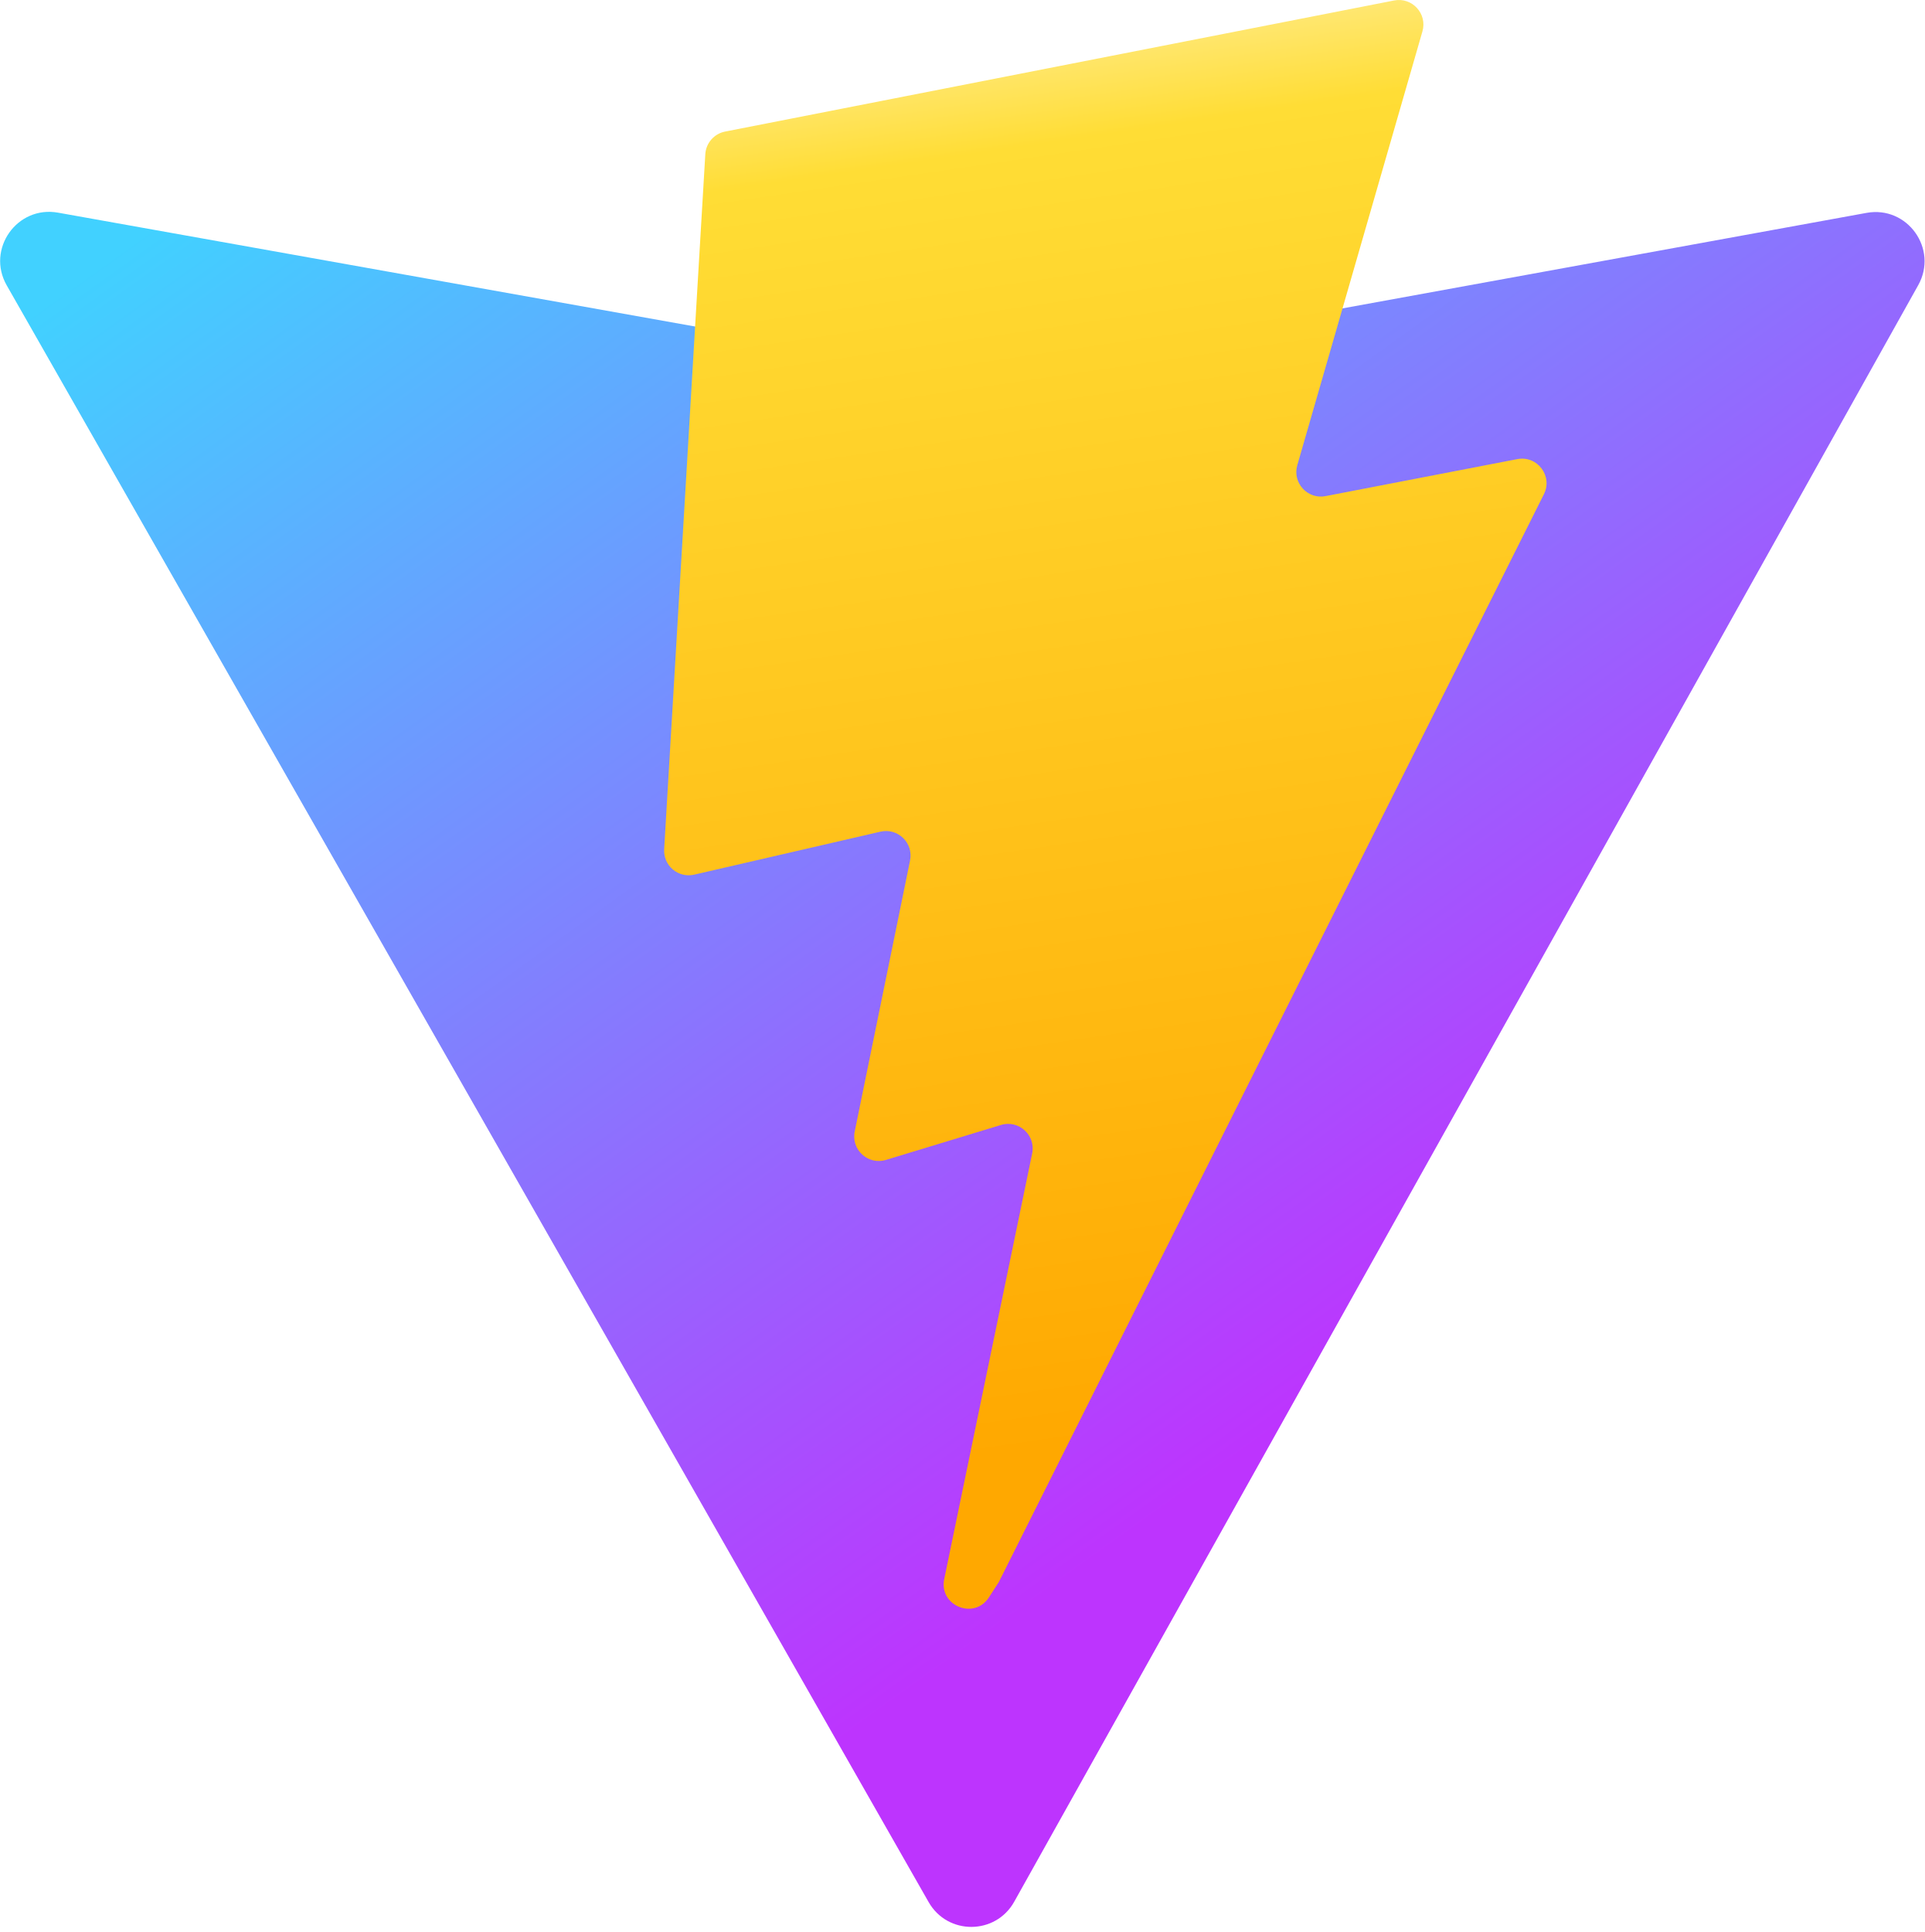
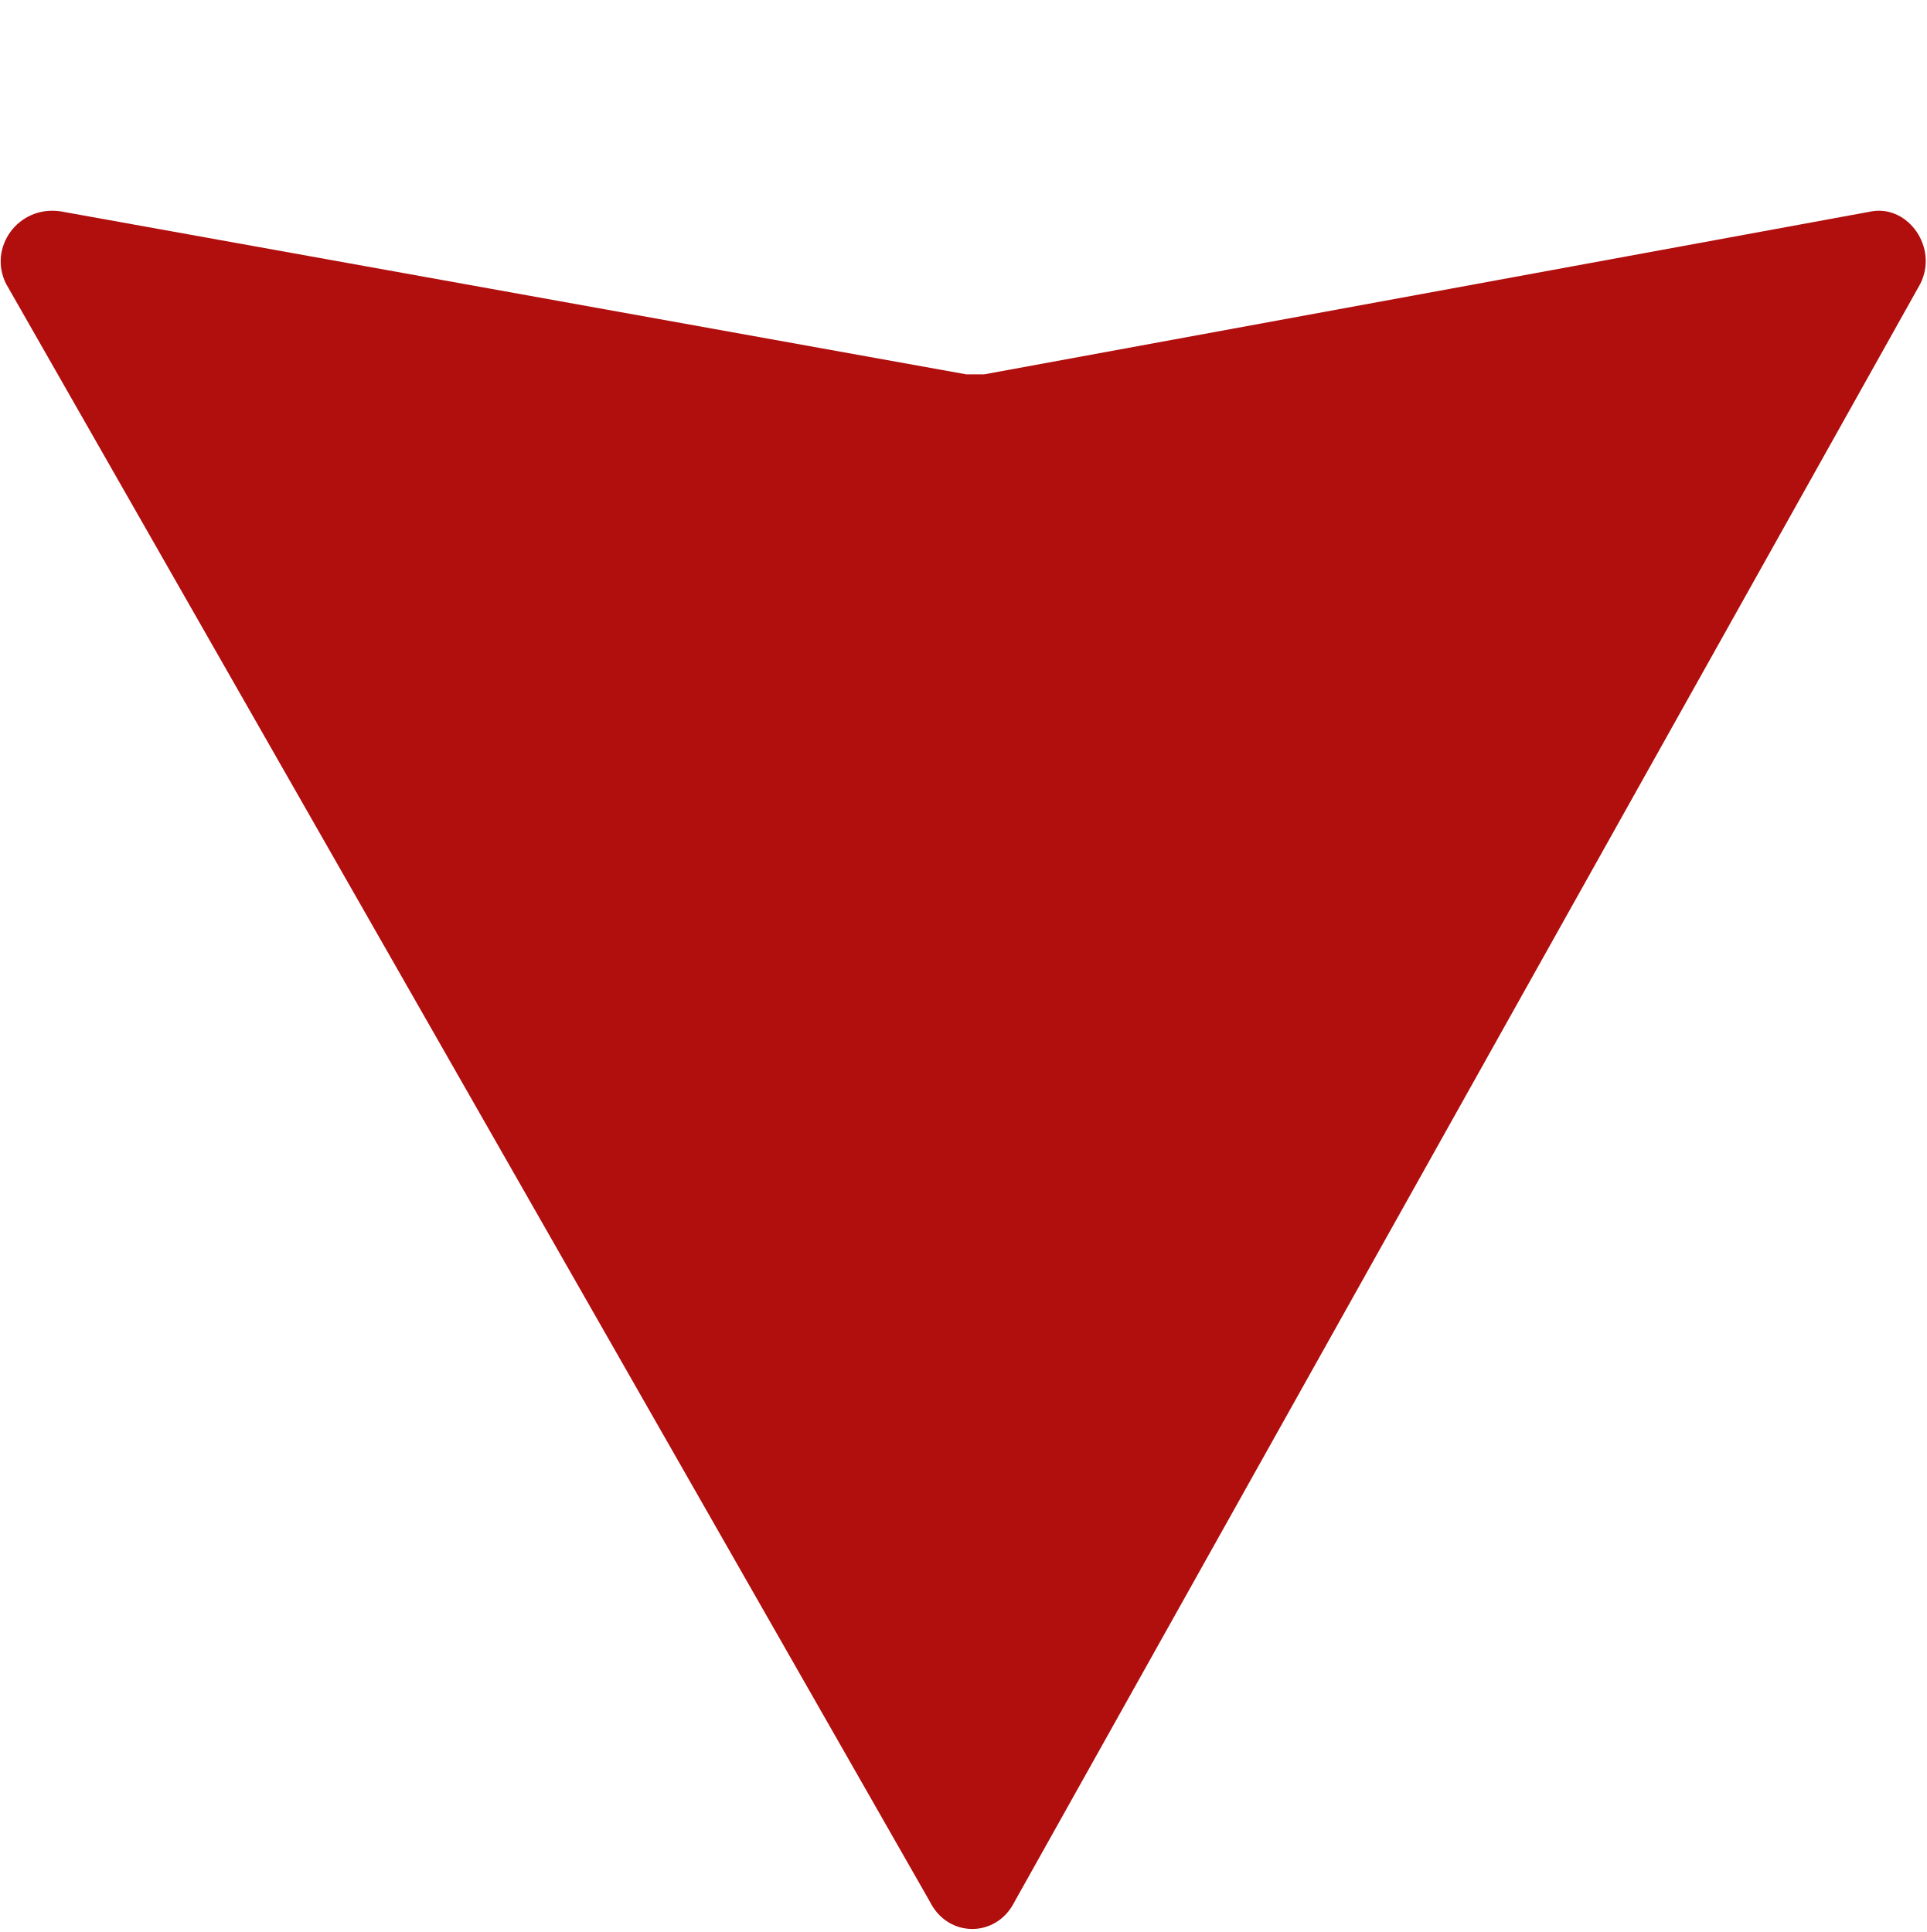
- <svg xmlns="http://www.w3.org/2000/svg" aria-hidden="true" role="img" class="iconify iconify--logos" width="31.88" height="32" preserveAspectRatio="xMidYMid meet" viewBox="0 0 256 257">
-   <defs>
-     <linearGradient id="IconifyId1813088fe1fbc01fb466" x1="-.828%" x2="57.636%" y1="7.652%" y2="78.411%">
-       <stop offset="0%" stop-color="#41D1FF" />
-       <stop offset="100%" stop-color="#BD34FE" />
-     </linearGradient>
-     <linearGradient id="IconifyId1813088fe1fbc01fb467" x1="43.376%" x2="50.316%" y1="2.242%" y2="89.03%">
-       <stop offset="0%" stop-color="#FFEA83" />
-       <stop offset="8.333%" stop-color="#FFDD35" />
-       <stop offset="100%" stop-color="#FFA800" />
-     </linearGradient>
-   </defs>
-   <path fill="url(#IconifyId1813088fe1fbc01fb466)" d="M255.153 37.938L134.897 252.976c-2.483 4.44-8.862 4.466-11.382.048L.875 37.958c-2.746-4.814 1.371-10.646 6.827-9.67l120.385 21.517a6.537 6.537 0 0 0 2.322-.004l117.867-21.483c5.438-.991 9.574 4.796 6.877 9.62Z" />
-   <path fill="url(#IconifyId1813088fe1fbc01fb467)" d="M185.432.063L96.44 17.501a3.268 3.268 0 0 0-2.634 3.014l-5.474 92.456a3.268 3.268 0 0 0 3.997 3.378l24.777-5.718c2.318-.535 4.413 1.507 3.936 3.838l-7.361 36.047c-.495 2.426 1.782 4.5 4.151 3.78l15.304-4.649c2.372-.72 4.652 1.36 4.15 3.788l-11.698 56.621c-.732 3.542 3.979 5.473 5.943 2.437l1.313-2.028l72.516-144.72c1.215-2.423-.88-5.186-3.54-4.672l-25.505 4.922c-2.396.462-4.435-1.77-3.759-4.114l16.646-57.705c.677-2.35-1.37-4.583-3.769-4.113Z" />
+ <svg xmlns="http://www.w3.org/2000/svg" version="1.1" id="Layer_1" x="0px" y="0px" viewBox="0 0 31.9 32" style="enable-background:new 0 0 31.9 32;" xml:space="preserve">
+   <style type="text/css">
+ 	.st0{fill:#B10E0E;}
+ </style>
+   <path class="st0" d="M31.8,4.7l-15,26.8c-0.3,0.6-1.1,0.6-1.4,0L0.1,4.7C-0.2,4.1,0.3,3.4,1,3.5l15,2.7c0.1,0,0.2,0,0.3,0l14.7-2.7  C31.6,3.4,32.1,4.1,31.8,4.7z" />
</svg>
